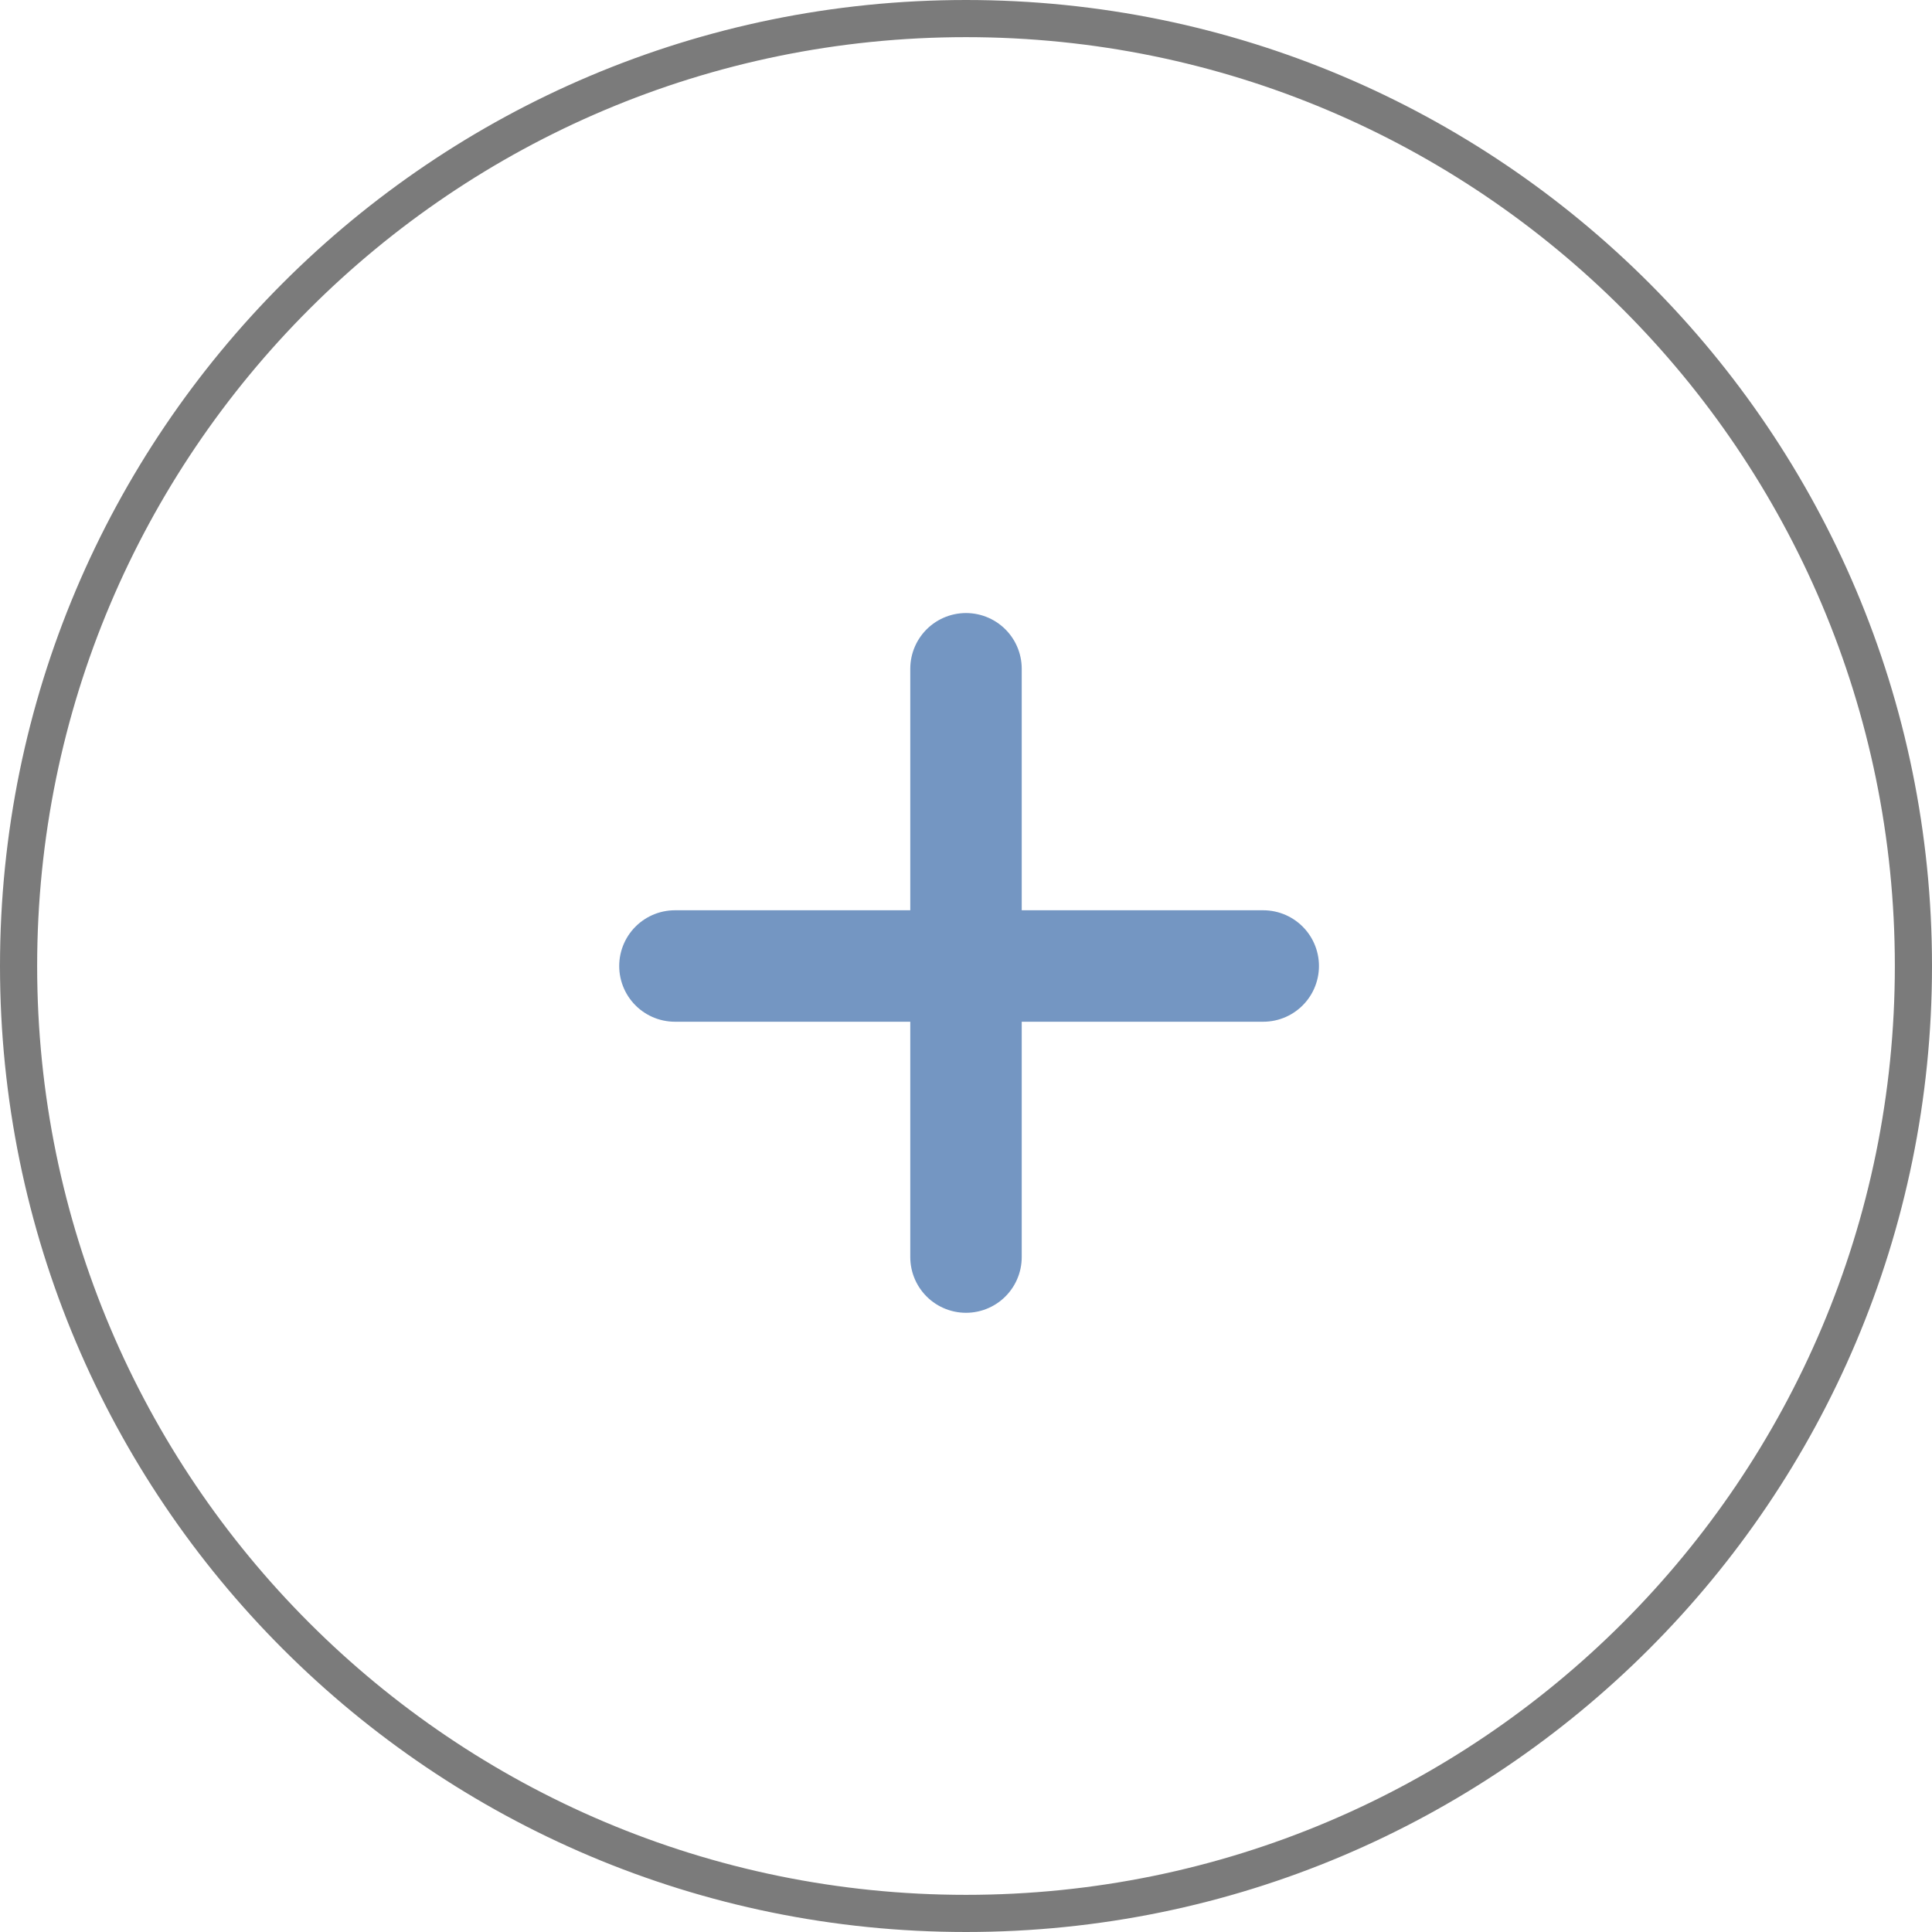
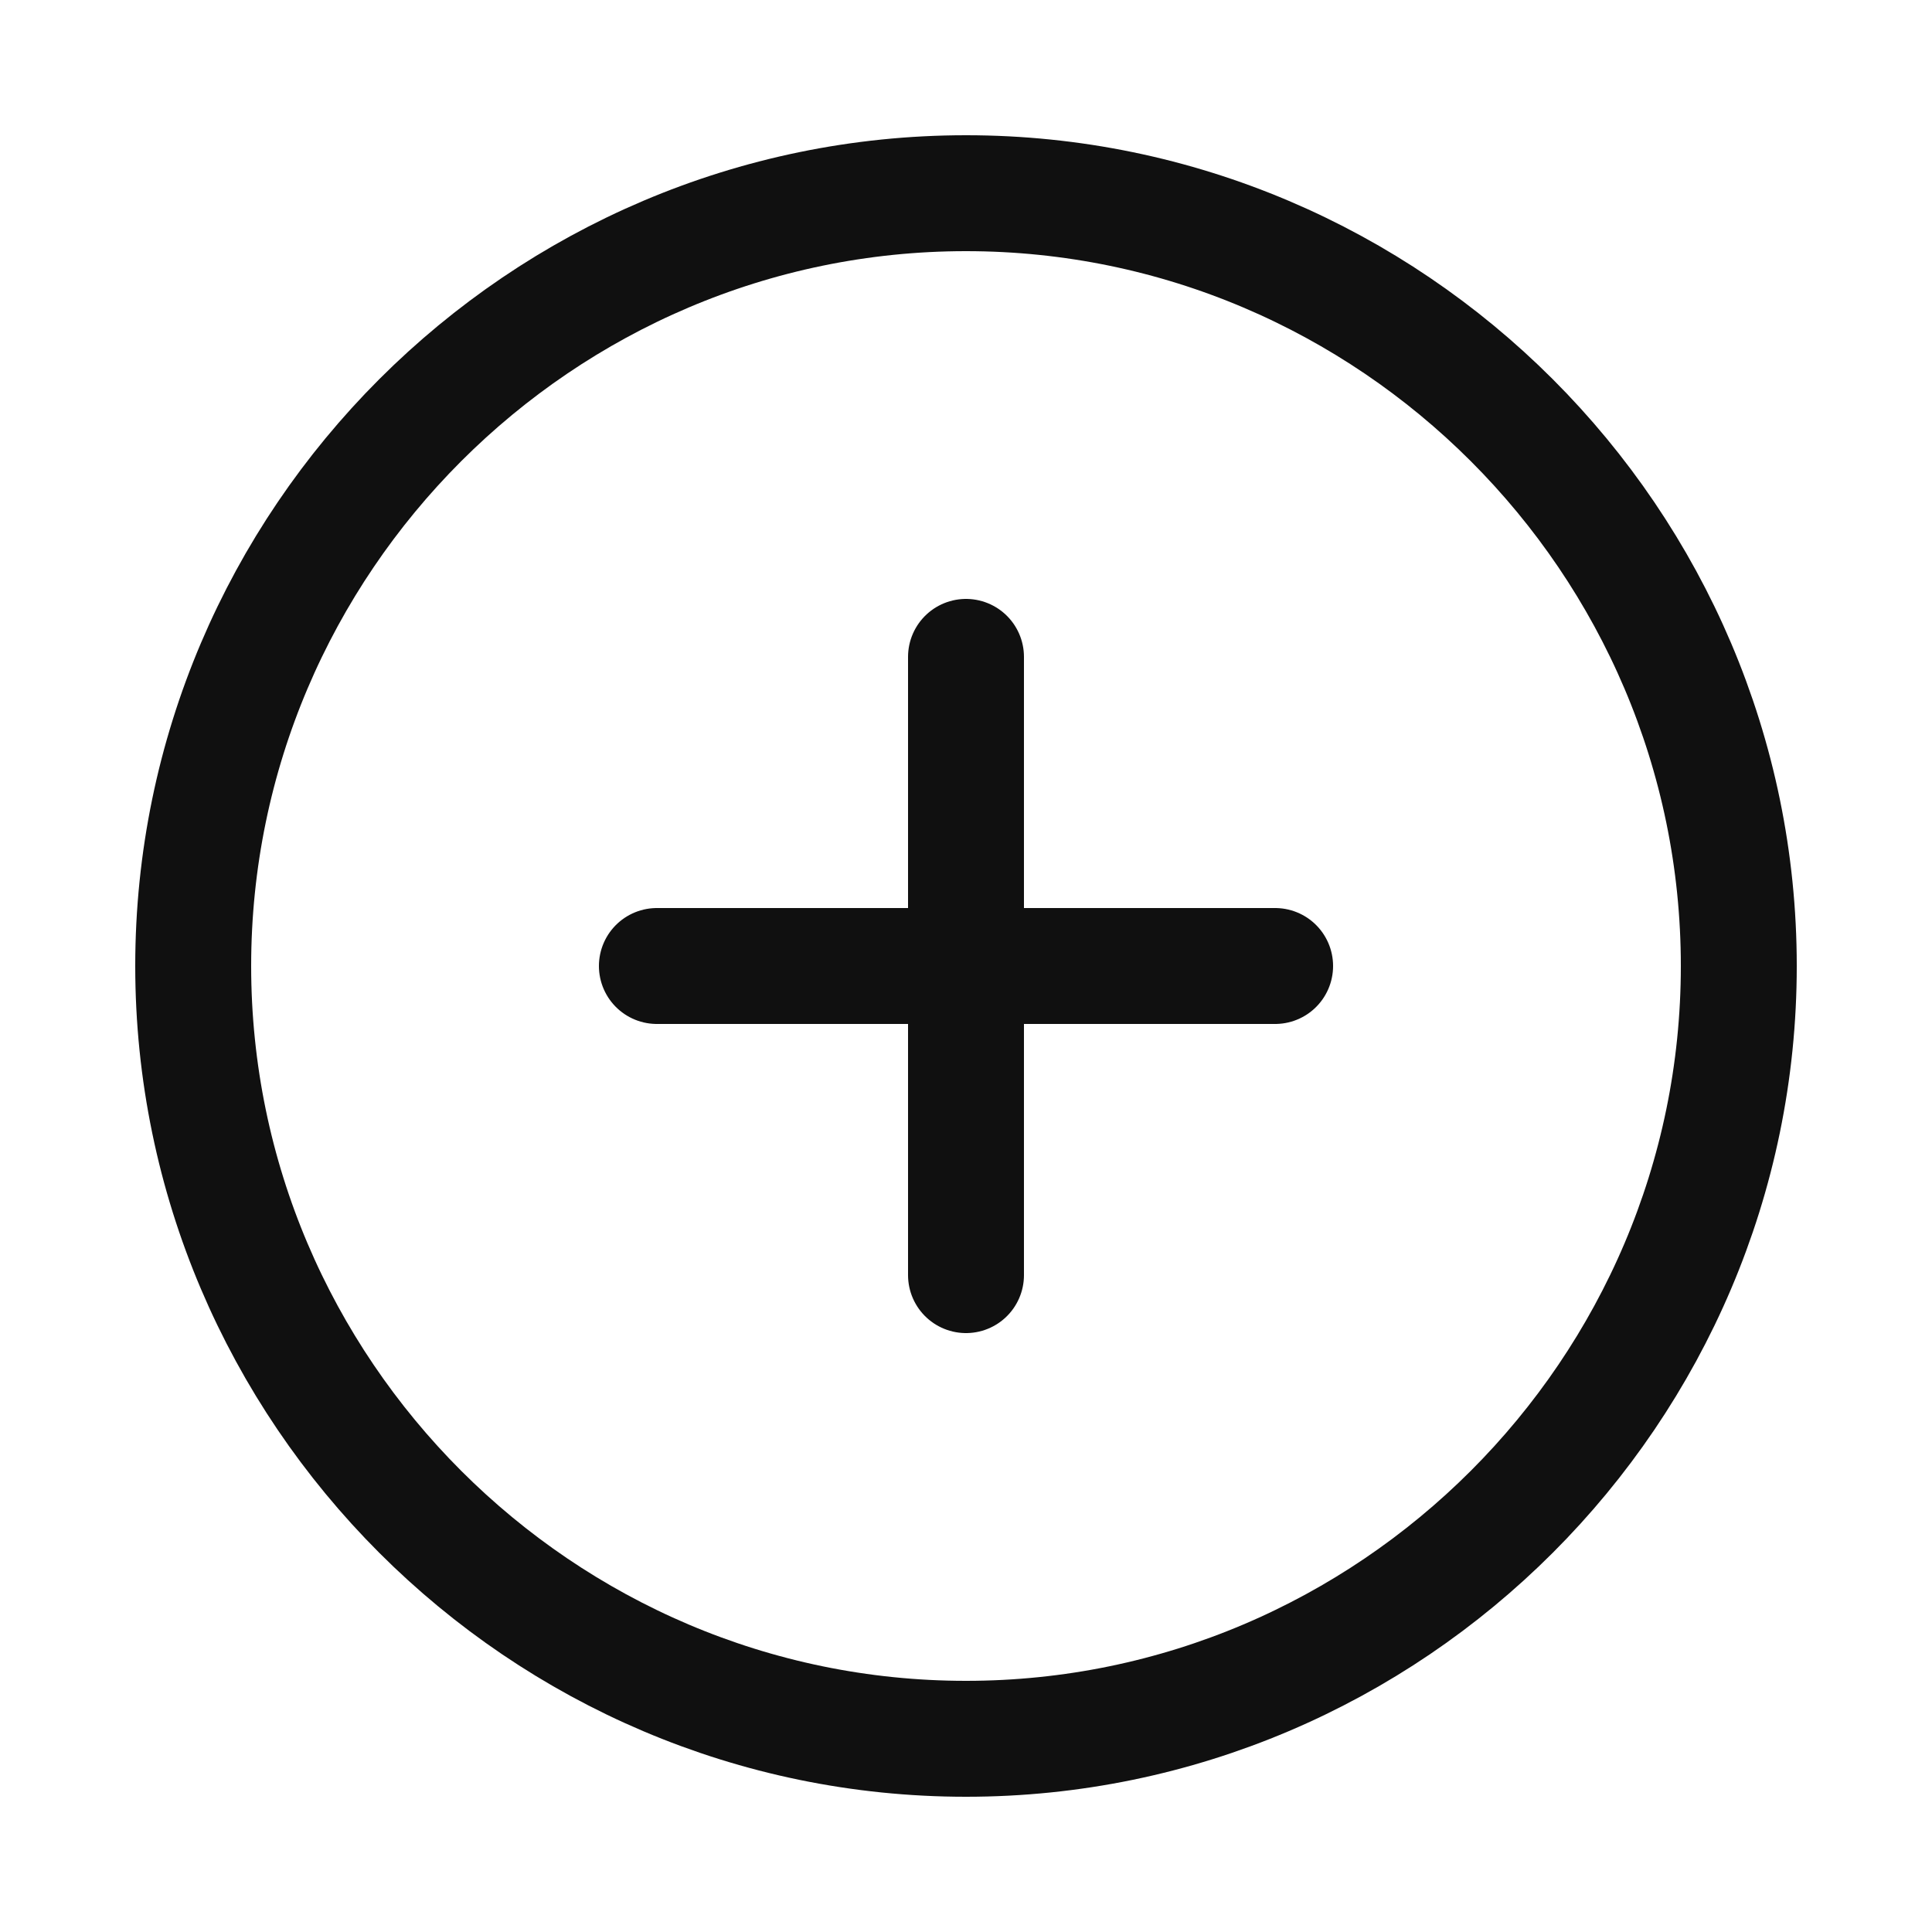
- <svg xmlns="http://www.w3.org/2000/svg" width="26" height="26" viewBox="0 0 26 26" fill="none">
-   <circle cx="13" cy="13" r="12.75" transform="rotate(90 13 13)" stroke="#7B7B7B" stroke-width="0.5" />
-   <path d="M13 9L13 16.917" stroke="#7496C2" stroke-width="1.5" stroke-linecap="round" />
-   <path d="M17 13L9.083 13" stroke="#7496C2" stroke-width="1.5" stroke-linecap="round" />
+ <svg xmlns="http://www.w3.org/2000/svg" width="25" height="25" viewBox="0 0 25 25" fill="none">
+   <path d="M12.5 22.5C18 22.5 22.5 18 22.5 12.5C22.5 7 18 2.5 12.5 2.5C7 2.5 2.5 7 2.5 12.5C2.5 18 7 22.5 12.5 22.5Z" stroke="#101010" stroke-width="1.5" stroke-linecap="round" stroke-linejoin="round" />
+   <path d="M8.5 12.5H16.5" stroke="#101010" stroke-width="1.5" stroke-linecap="round" stroke-linejoin="round" />
+   <path d="M12.5 16.5V8.5" stroke="#101010" stroke-width="1.5" stroke-linecap="round" stroke-linejoin="round" />
</svg>
